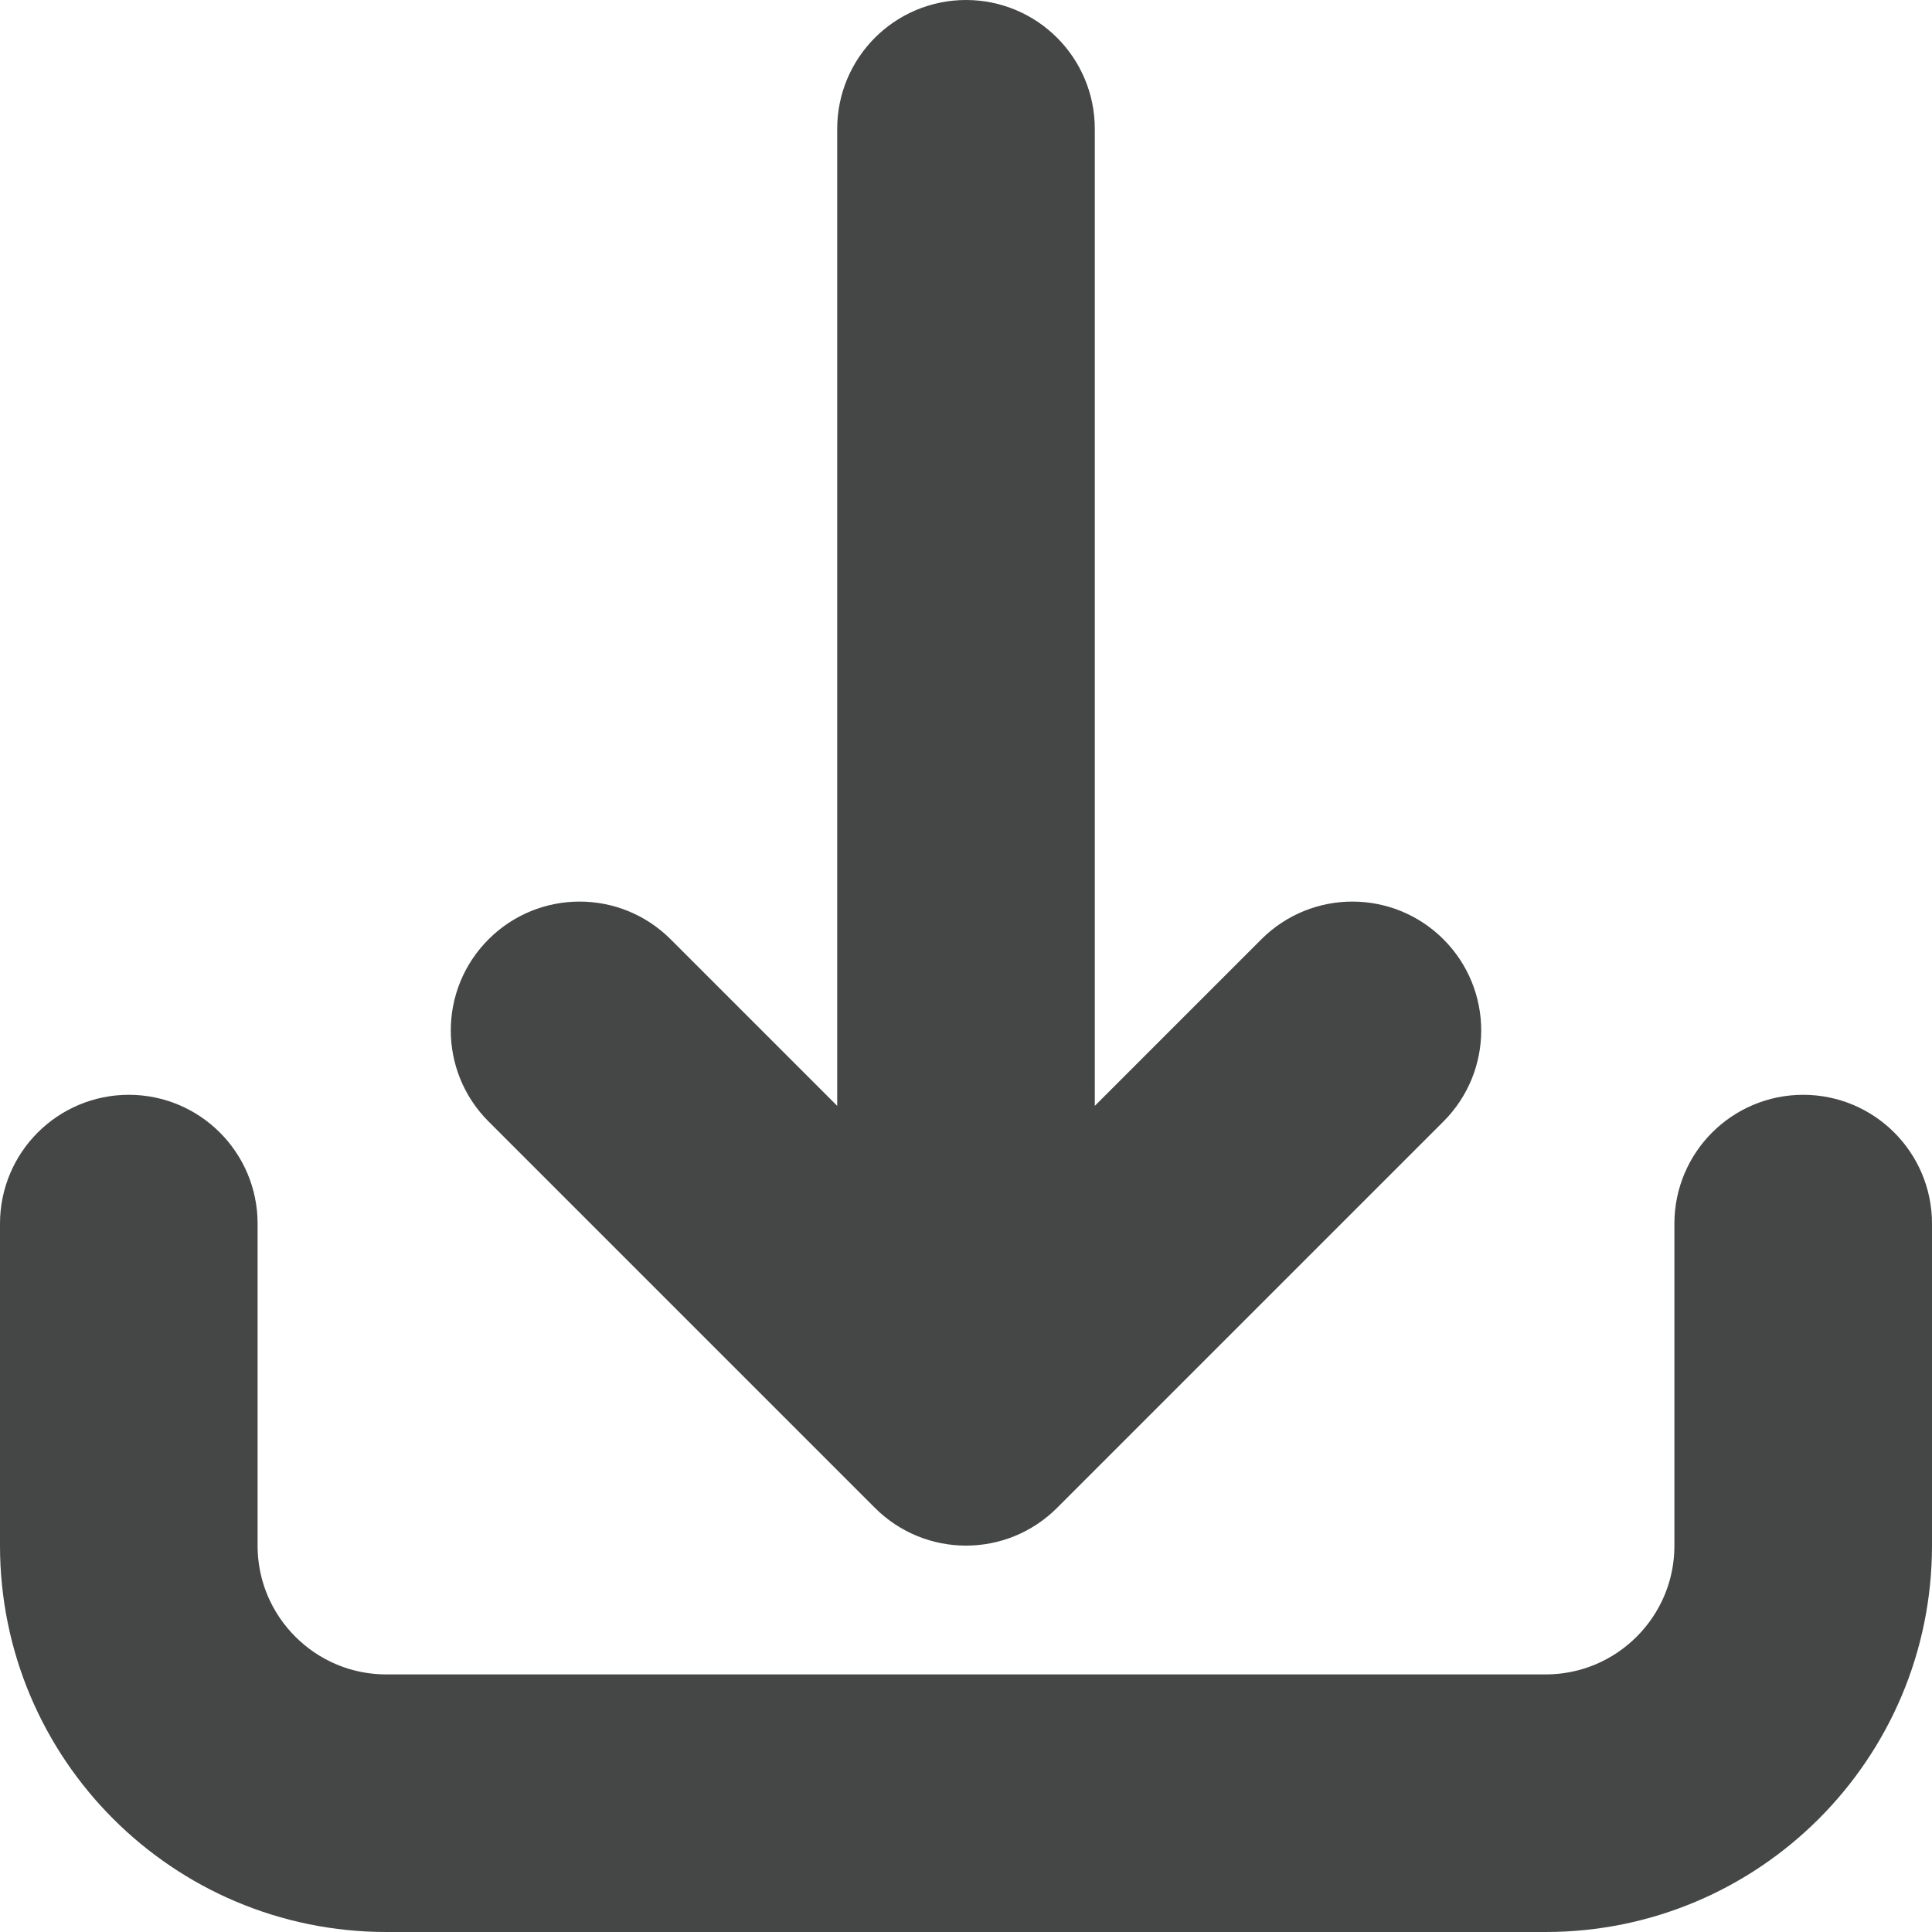
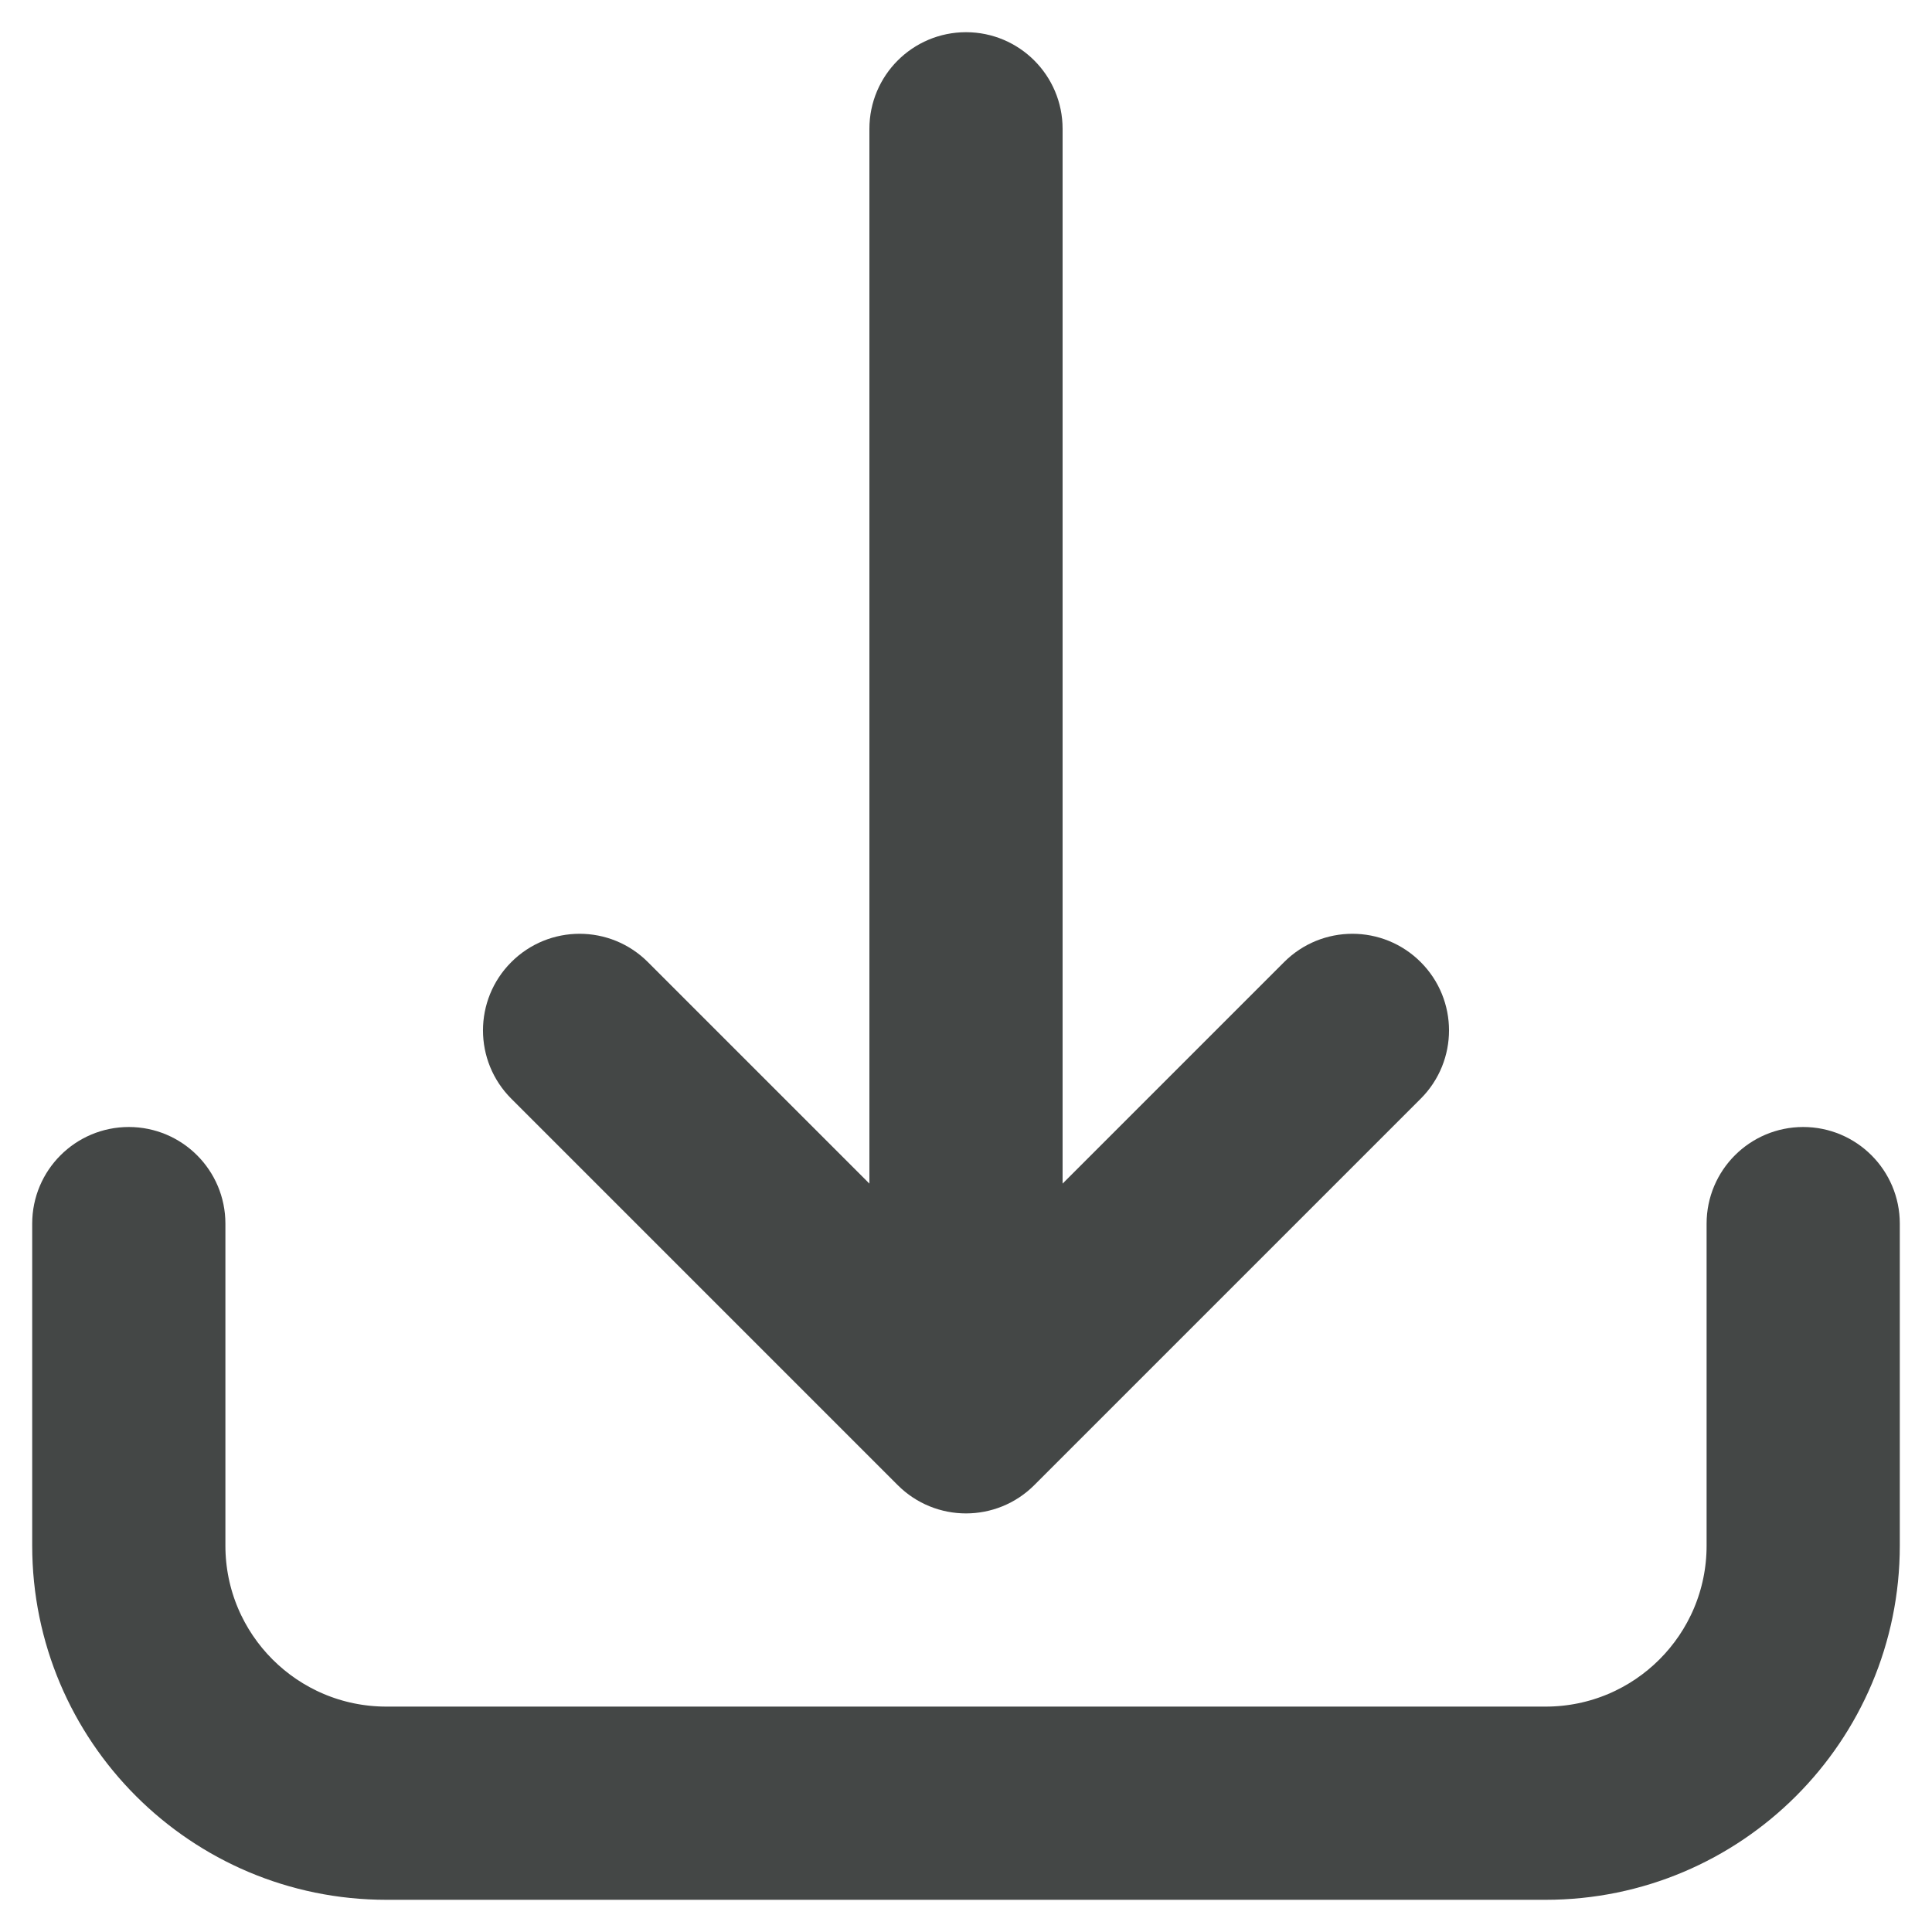
<svg xmlns="http://www.w3.org/2000/svg" width="30" height="30" viewBox="0 0 30 30" fill="none">
-   <path fill-rule="evenodd" clip-rule="evenodd" d="M2 18C2.552 18 3 18.448 3 19V24C3 25.657 4.343 27 6 27H24C25.657 27 27 25.657 27 24V19C27 18.448 27.448 18 28 18C28.552 18 29 18.448 29 19V24C29 26.761 26.761 29 24 29H6C3.239 29 1 26.761 1 24V19C1 18.448 1.448 18 2 18Z" fill="#444746" stroke="#444746" stroke-width="2" />
-   <path fill-rule="evenodd" clip-rule="evenodd" d="M15.707 22.707C15.317 23.098 14.683 23.098 14.293 22.707L8.293 16.707C7.902 16.317 7.902 15.683 8.293 15.293C8.683 14.902 9.317 14.902 9.707 15.293L14 19.586V2C14 1.448 14.448 1 15 1C15.552 1 16 1.448 16 2V19.586L20.293 15.293C20.683 14.902 21.317 14.902 21.707 15.293C22.098 15.683 22.098 16.317 21.707 16.707L15.707 22.707Z" fill="#444746" stroke="#444746" stroke-width="2" />
+   <path fill-rule="evenodd" clip-rule="evenodd" d="M2 18C2.552 18 3 18.448 3 19V24C3 25.657 4.343 27 6 27H24C25.657 27 27 25.657 27 24V19C27 18.448 27.448 18 28 18C28.552 18 29 18.448 29 19V24C29 26.761 26.761 29 24 29H6C3.239 29 1 26.761 1 24V19C1 18.448 1.448 18 2 18Z" fill="#444746" stroke="#444746" />
+   <path fill-rule="evenodd" clip-rule="evenodd" d="M15.707 22.707C15.317 23.098 14.683 23.098 14.293 22.707L8.293 16.707C7.902 16.317 7.902 15.683 8.293 15.293C8.683 14.902 9.317 14.902 9.707 15.293L14 19.586V2C14 1.448 14.448 1 15 1C15.552 1 16 1.448 16 2V19.586L20.293 15.293C20.683 14.902 21.317 14.902 21.707 15.293C22.098 15.683 22.098 16.317 21.707 16.707L15.707 22.707Z" fill="#444746" stroke="#444746" />
</svg>
